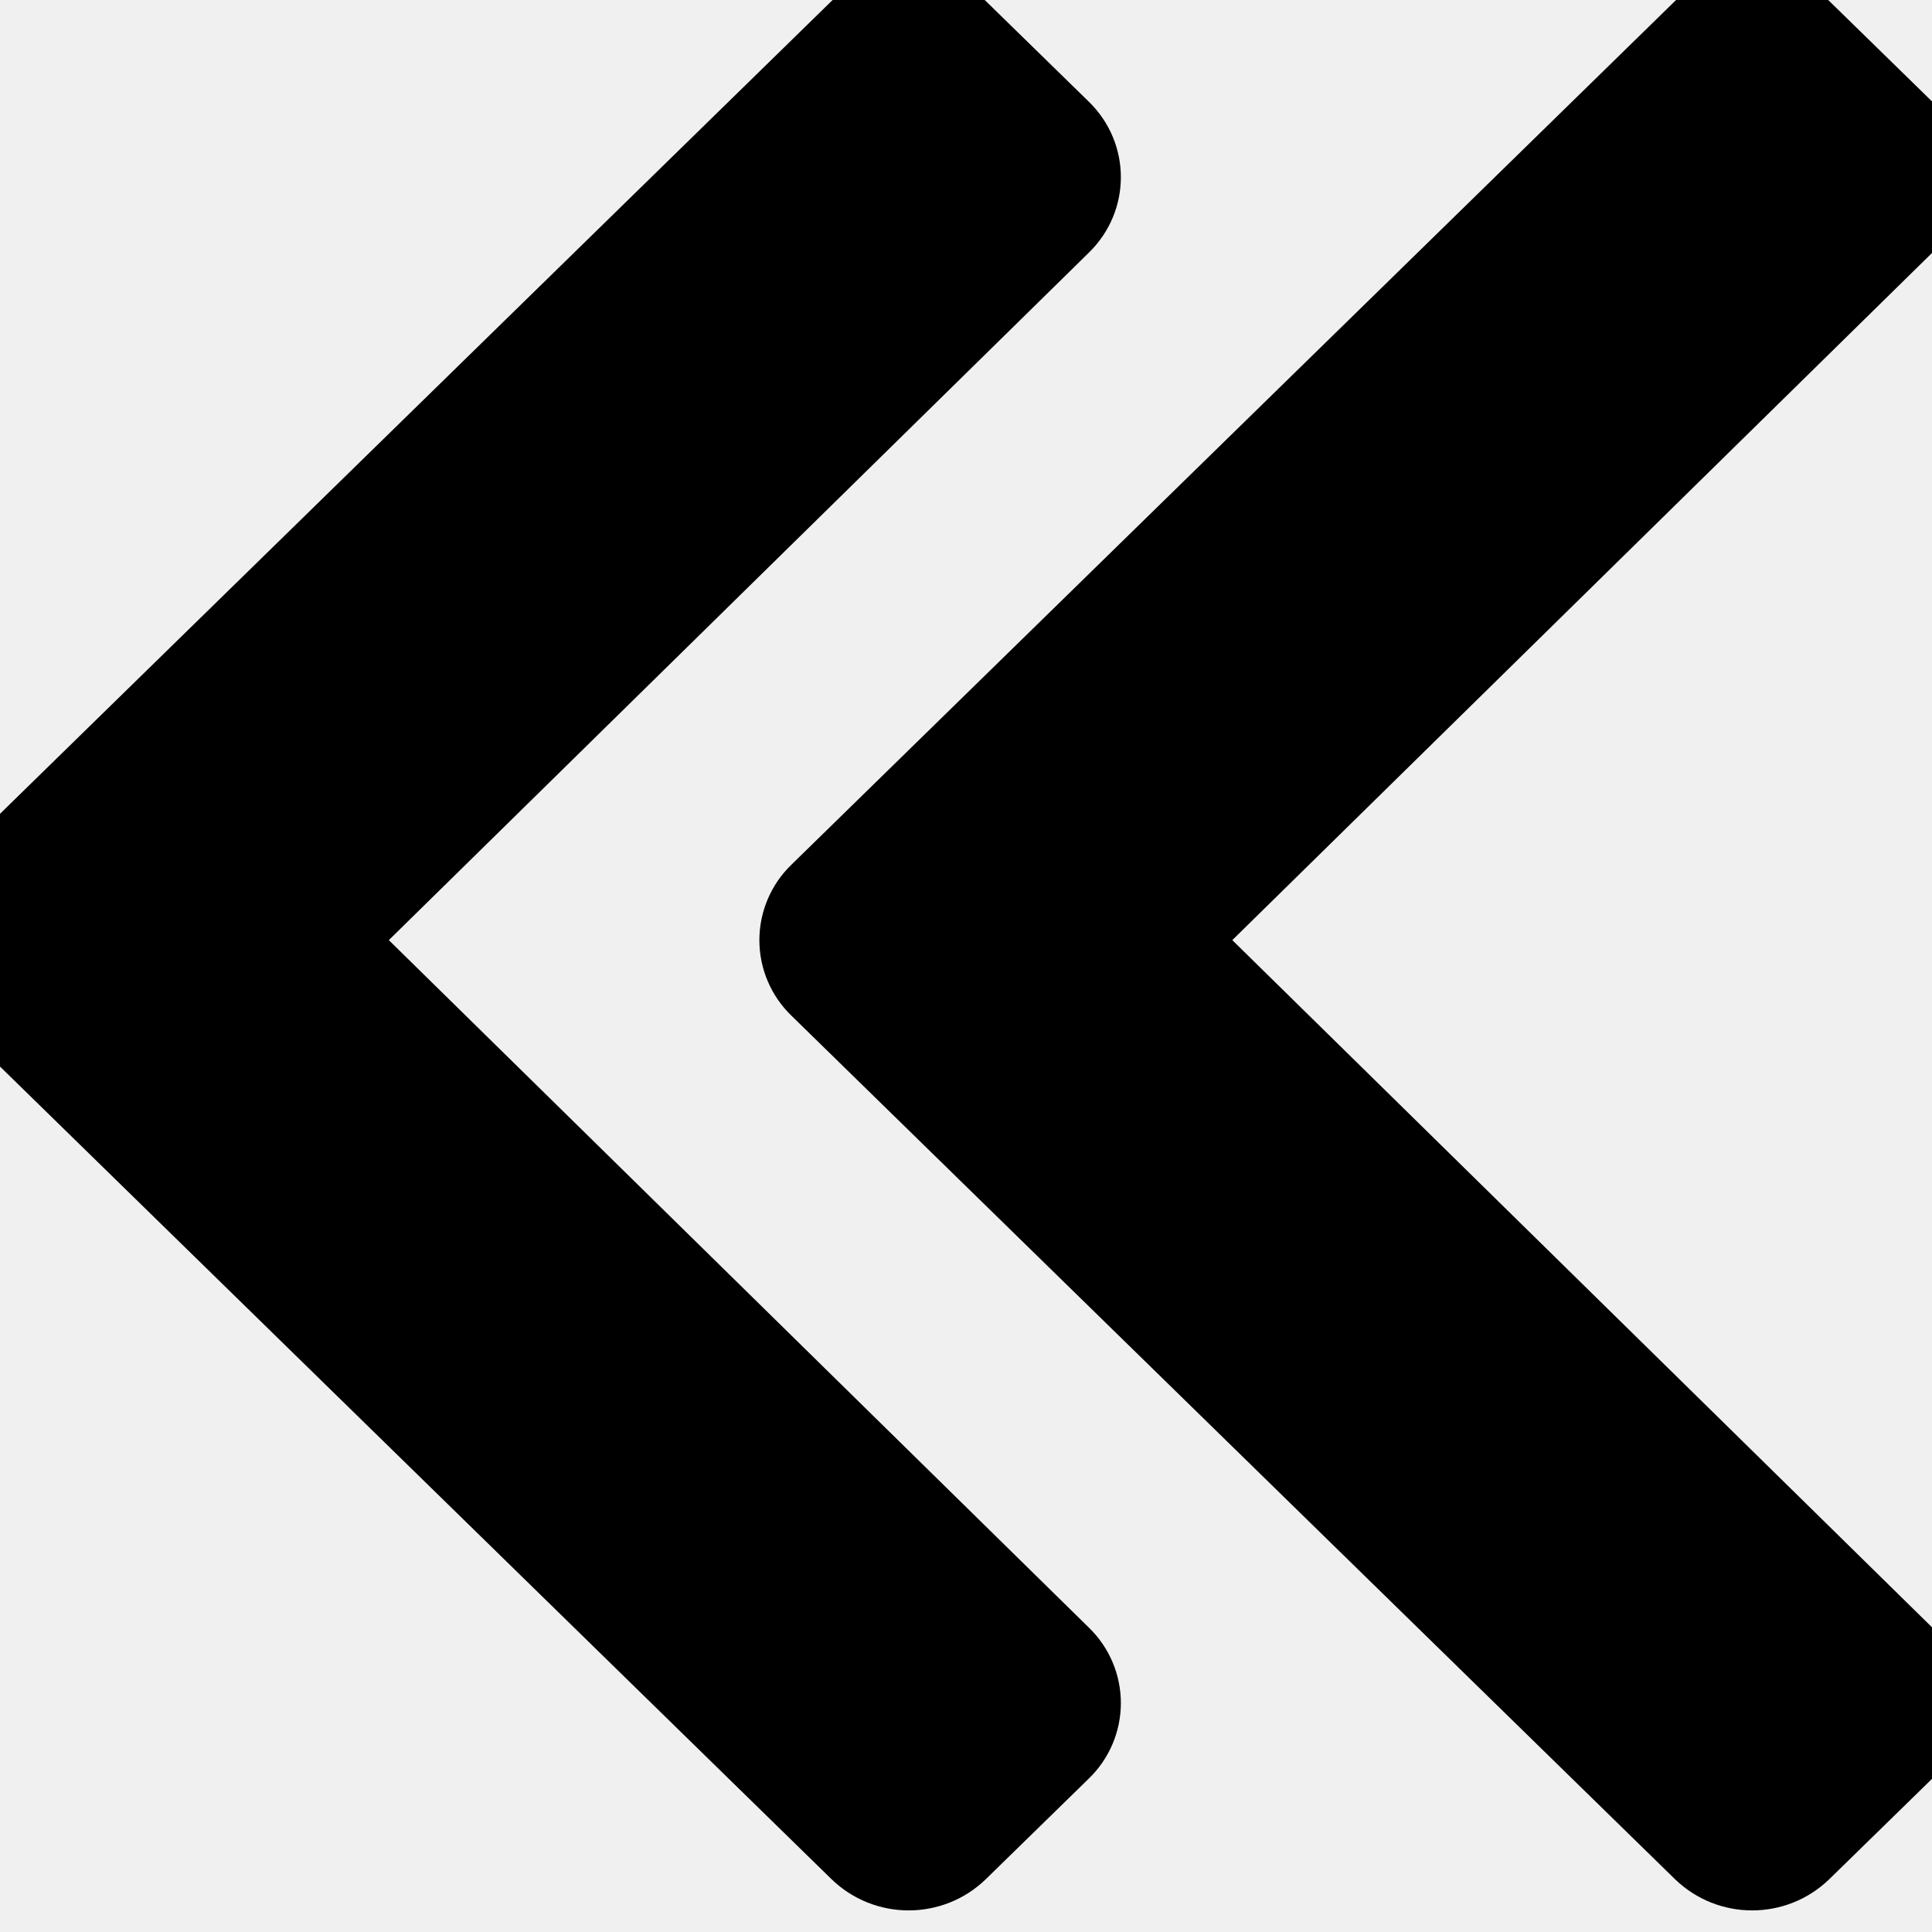
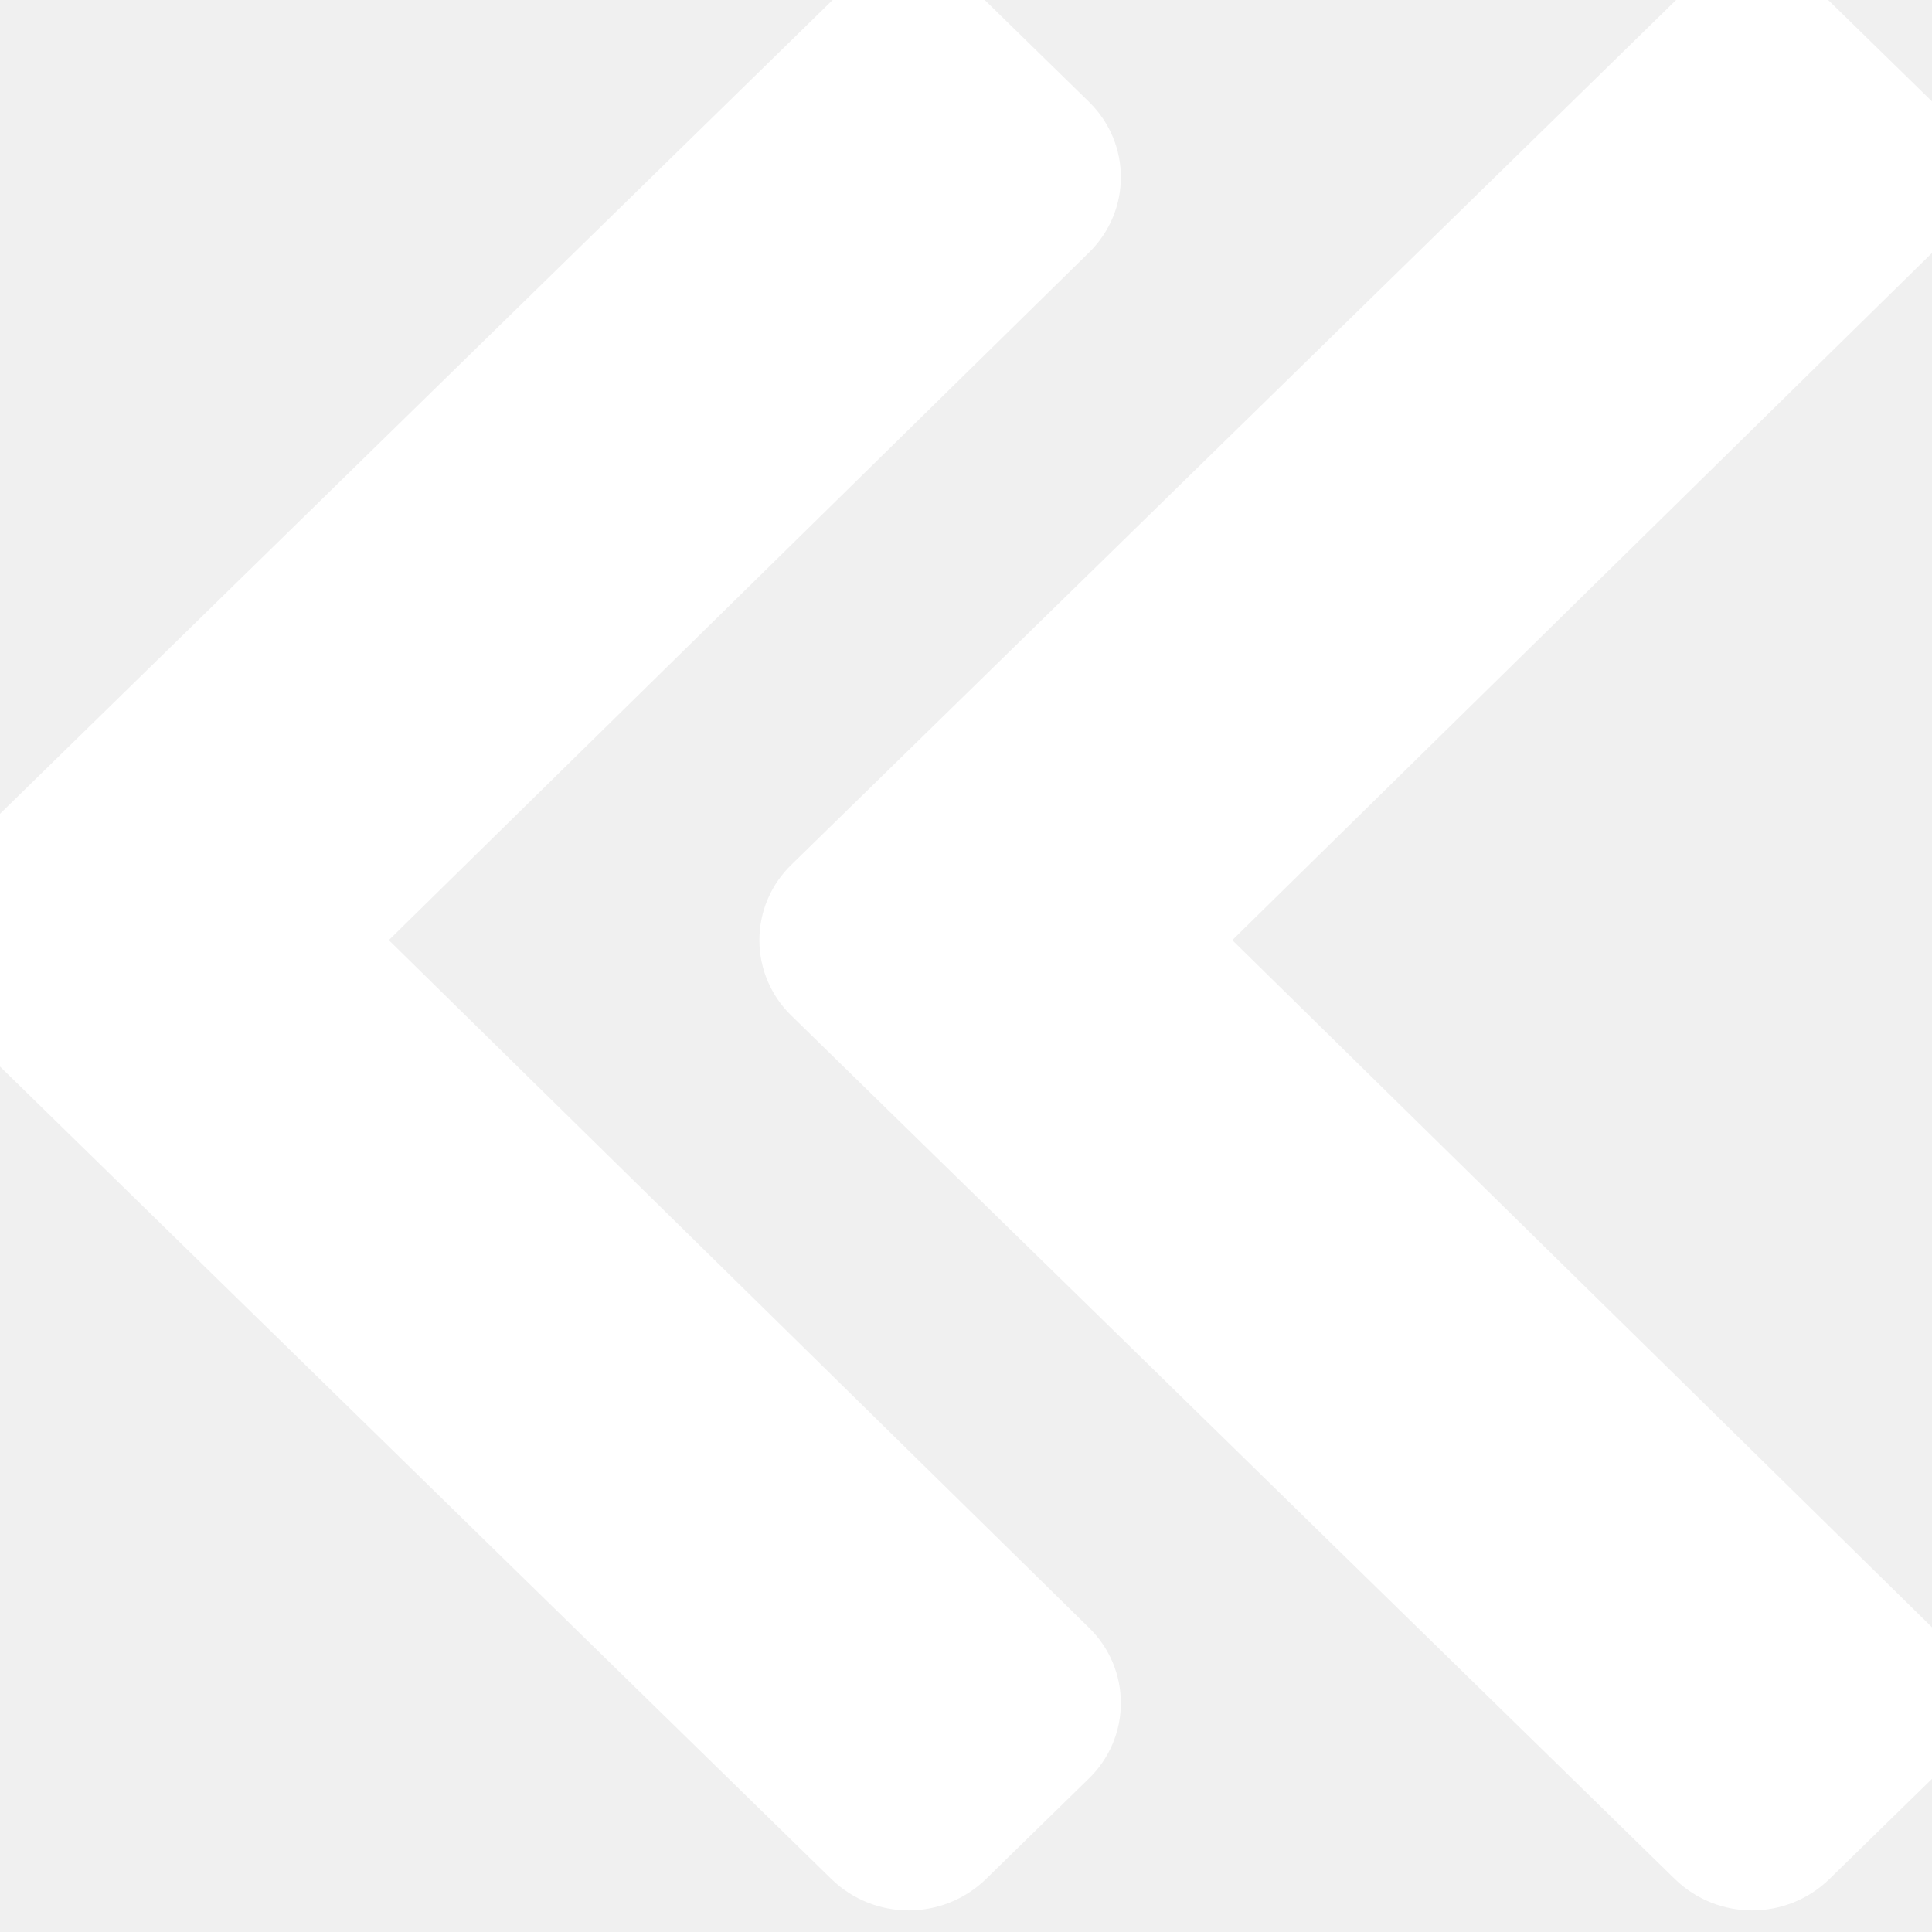
- <svg xmlns="http://www.w3.org/2000/svg" aria-hidden="true" fill="currentColor" height="1em" width="1em" viewBox="64 64 896 896">
+ <svg xmlns="http://www.w3.org/2000/svg" aria-hidden="true" fill="#fff" height="1em" width="1em" viewBox="64 64 896 896">
  <g style="transform: scale(25)">
    <path d="M33.632 2.58a2.058 2.058 0 0 1 2.863 0l1.912 1.868c.79.772.79 2.022.003 2.795L25.42 20l12.99 12.757a1.947 1.947 0 0 1-.003 2.795l-1.912 1.868a2.058 2.058 0 0 1-2.863 0L17.24 21.4a1.947 1.947 0 0 1 0-2.798zm-15.647 0a2.058 2.058 0 0 1 2.863 0l1.912 1.868c.79.772.79 2.022.003 2.795L9.773 20l12.99 12.757a1.947 1.947 0 0 1-.003 2.795l-1.912 1.868a2.058 2.058 0 0 1-2.863 0L1.593 21.4a1.947 1.947 0 0 1 0-2.798z" fill-rule="nonzero" />
  </g>
</svg>
